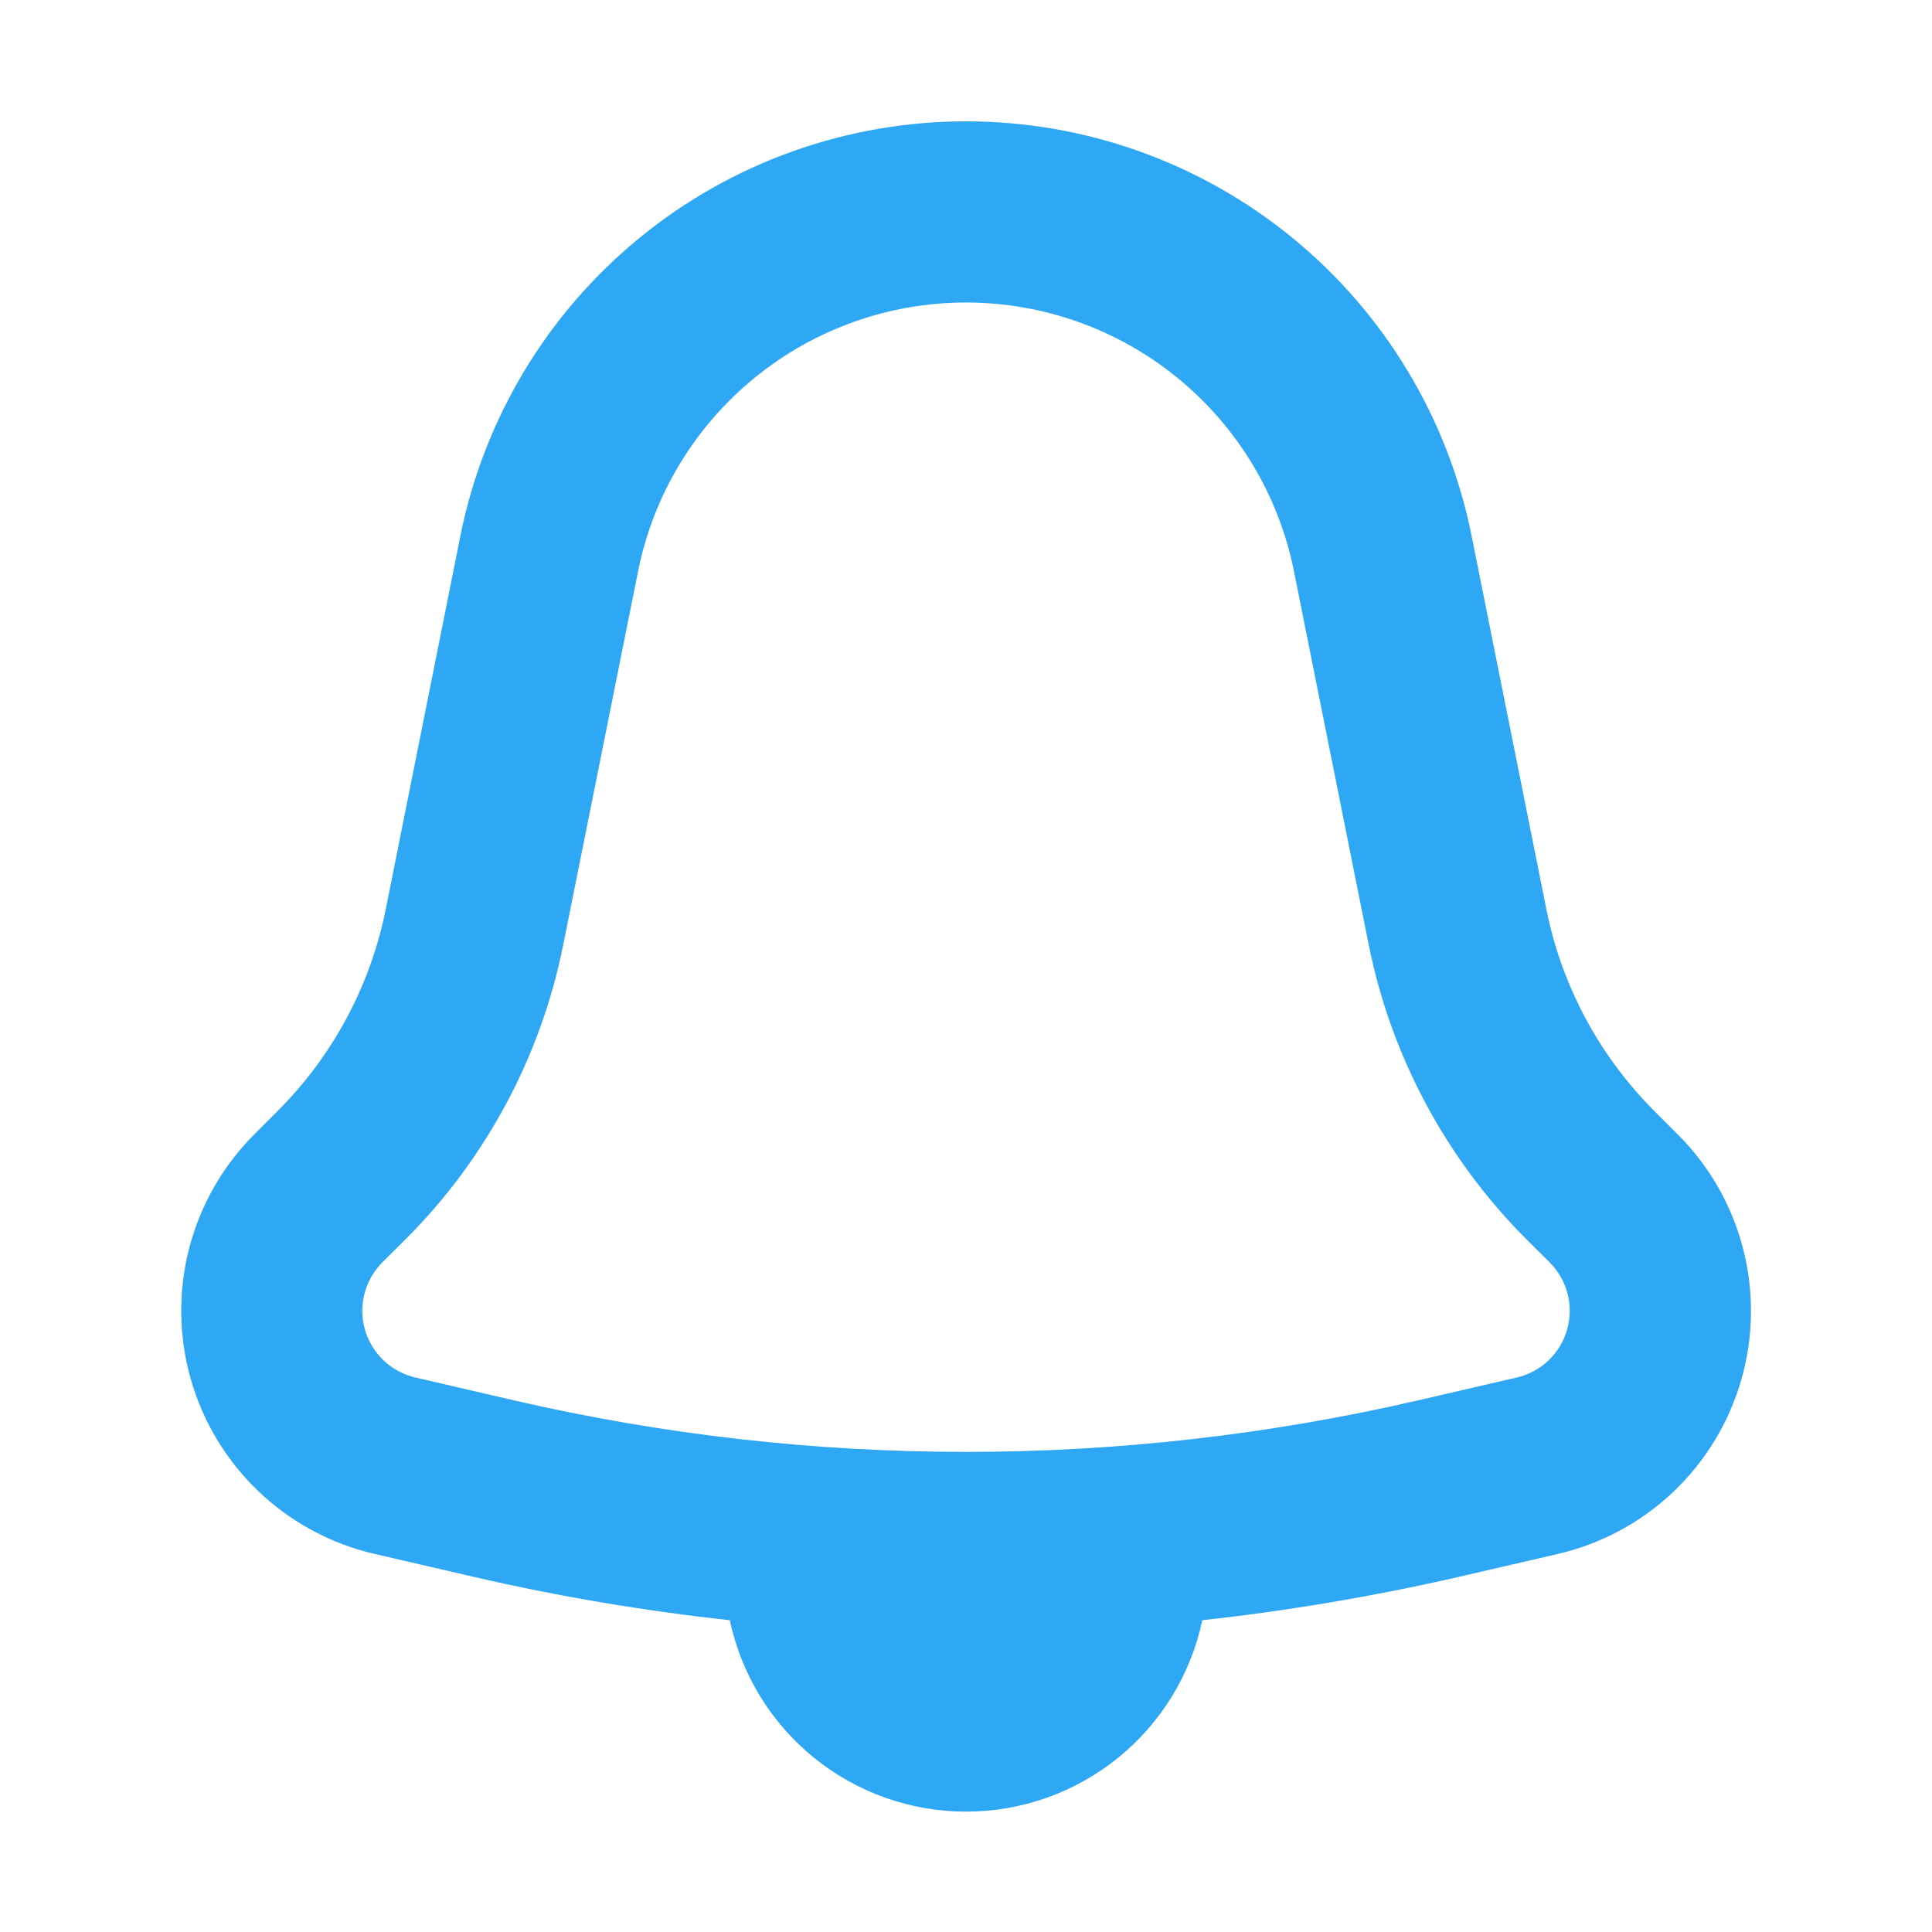
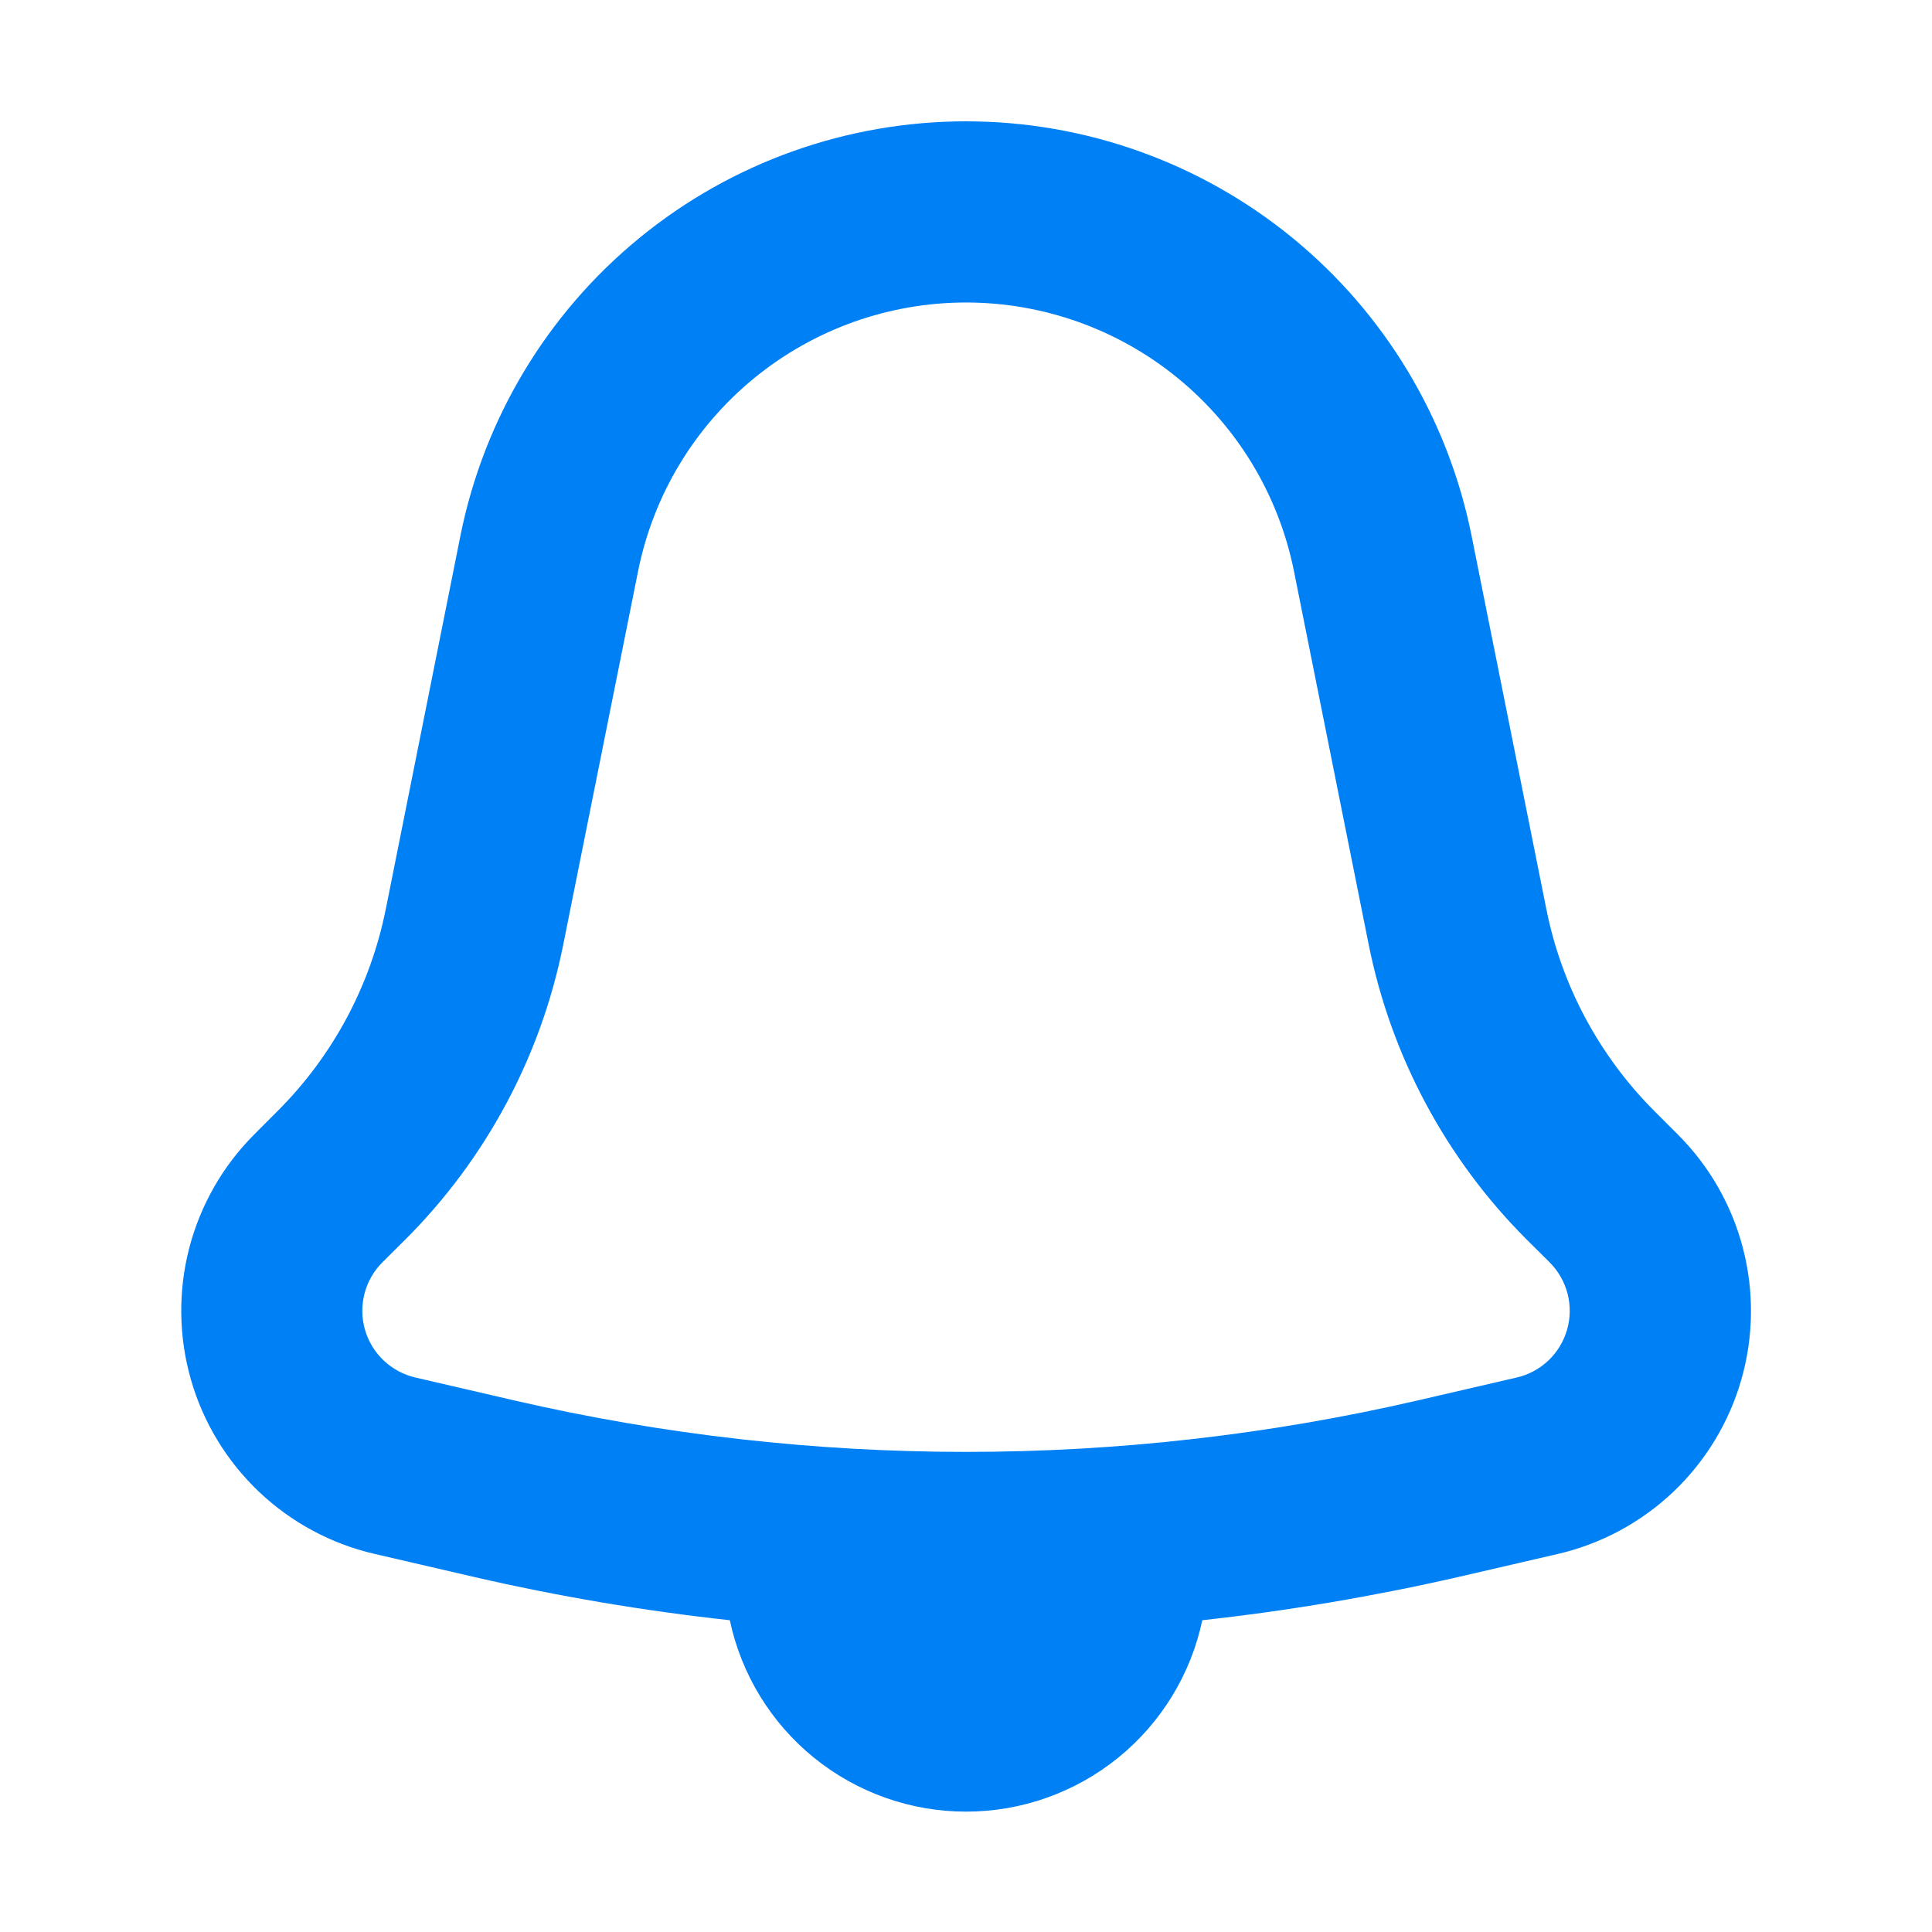
<svg xmlns="http://www.w3.org/2000/svg" width="40" height="40" viewBox="0 0 40 40" fill="none">
-   <path fill-rule="evenodd" clip-rule="evenodd" d="M11.662 19.555L13.213 11.815C13.529 10.248 14.378 8.84 15.616 7.828C16.853 6.816 18.402 6.263 20 6.263C21.598 6.263 23.147 6.816 24.384 7.828C25.622 8.84 26.471 10.248 26.788 11.815L28.337 19.555C28.8 21.865 29.935 23.988 31.6 25.655L32.085 26.137C32.264 26.316 32.391 26.54 32.455 26.785C32.518 27.029 32.514 27.287 32.445 27.529C32.375 27.773 32.242 27.993 32.059 28.167C31.875 28.341 31.649 28.463 31.402 28.52L29.35 28.995C23.198 30.415 16.802 30.415 10.65 28.995L8.6 28.52C8.354 28.463 8.127 28.341 7.943 28.167C7.76 27.993 7.626 27.773 7.556 27.53C7.486 27.287 7.483 27.03 7.546 26.785C7.609 26.54 7.736 26.317 7.915 26.137L8.4 25.655C10.066 23.988 11.201 21.866 11.662 19.555ZM7.988 18.82L9.535 11.08C10.022 8.663 11.33 6.489 13.238 4.927C15.145 3.365 17.535 2.512 20 2.512C22.465 2.512 24.855 3.365 26.762 4.927C28.67 6.489 29.978 8.663 30.465 11.08L32.015 18.82C32.33 20.405 33.11 21.86 34.252 23.003L34.737 23.488C35.39 24.14 35.856 24.954 36.087 25.847C36.319 26.741 36.306 27.679 36.052 28.566C35.797 29.453 35.31 30.255 34.641 30.89C33.971 31.524 33.144 31.968 32.245 32.175L30.192 32.65C28.44 33.05 26.668 33.35 24.892 33.545C24.655 34.666 24.039 35.671 23.149 36.393C22.258 37.114 21.147 37.508 20.001 37.508C18.855 37.508 17.744 37.114 16.854 36.393C15.963 35.671 15.348 34.666 15.11 33.545C13.327 33.351 11.557 33.051 9.81 32.648L7.755 32.172C6.857 31.965 6.031 31.52 5.362 30.886C4.694 30.251 4.207 29.45 3.953 28.564C3.699 27.677 3.686 26.74 3.916 25.847C4.147 24.955 4.611 24.14 5.263 23.488L5.75 23C6.893 21.858 7.673 20.4 7.988 18.817V18.82Z" fill="#2EA7F4" />
+   <path fill-rule="evenodd" clip-rule="evenodd" d="M11.662 19.555L13.213 11.815C13.529 10.248 14.378 8.84 15.616 7.828C16.853 6.816 18.402 6.263 20 6.263C21.598 6.263 23.147 6.816 24.384 7.828C25.622 8.84 26.471 10.248 26.788 11.815L28.337 19.555C28.8 21.865 29.935 23.988 31.6 25.655L32.085 26.137C32.264 26.316 32.391 26.54 32.455 26.785C32.518 27.029 32.514 27.287 32.445 27.529C32.375 27.773 32.242 27.993 32.059 28.167C31.875 28.341 31.649 28.463 31.402 28.52L29.35 28.995C23.198 30.415 16.802 30.415 10.65 28.995L8.6 28.52C8.354 28.463 8.127 28.341 7.943 28.167C7.76 27.993 7.626 27.773 7.556 27.53C7.486 27.287 7.483 27.03 7.546 26.785C7.609 26.54 7.736 26.317 7.915 26.137L8.4 25.655C10.066 23.988 11.201 21.866 11.662 19.555ZM7.988 18.82L9.535 11.08C10.022 8.663 11.33 6.489 13.238 4.927C15.145 3.365 17.535 2.512 20 2.512C22.465 2.512 24.855 3.365 26.762 4.927C28.67 6.489 29.978 8.663 30.465 11.08L32.015 18.82C32.33 20.405 33.11 21.86 34.252 23.003L34.737 23.488C35.39 24.14 35.856 24.954 36.087 25.847C36.319 26.741 36.306 27.679 36.052 28.566C35.797 29.453 35.31 30.255 34.641 30.89C33.971 31.524 33.144 31.968 32.245 32.175L30.192 32.65C28.44 33.05 26.668 33.35 24.892 33.545C24.655 34.666 24.039 35.671 23.149 36.393C22.258 37.114 21.147 37.508 20.001 37.508C18.855 37.508 17.744 37.114 16.854 36.393C15.963 35.671 15.348 34.666 15.11 33.545C13.327 33.351 11.557 33.051 9.81 32.648L7.755 32.172C6.857 31.965 6.031 31.52 5.362 30.886C4.694 30.251 4.207 29.45 3.953 28.564C3.699 27.677 3.686 26.74 3.916 25.847C4.147 24.955 4.611 24.14 5.263 23.488L5.75 23C6.893 21.858 7.673 20.4 7.988 18.817V18.82Z" fill="#0080F5" />
</svg>
